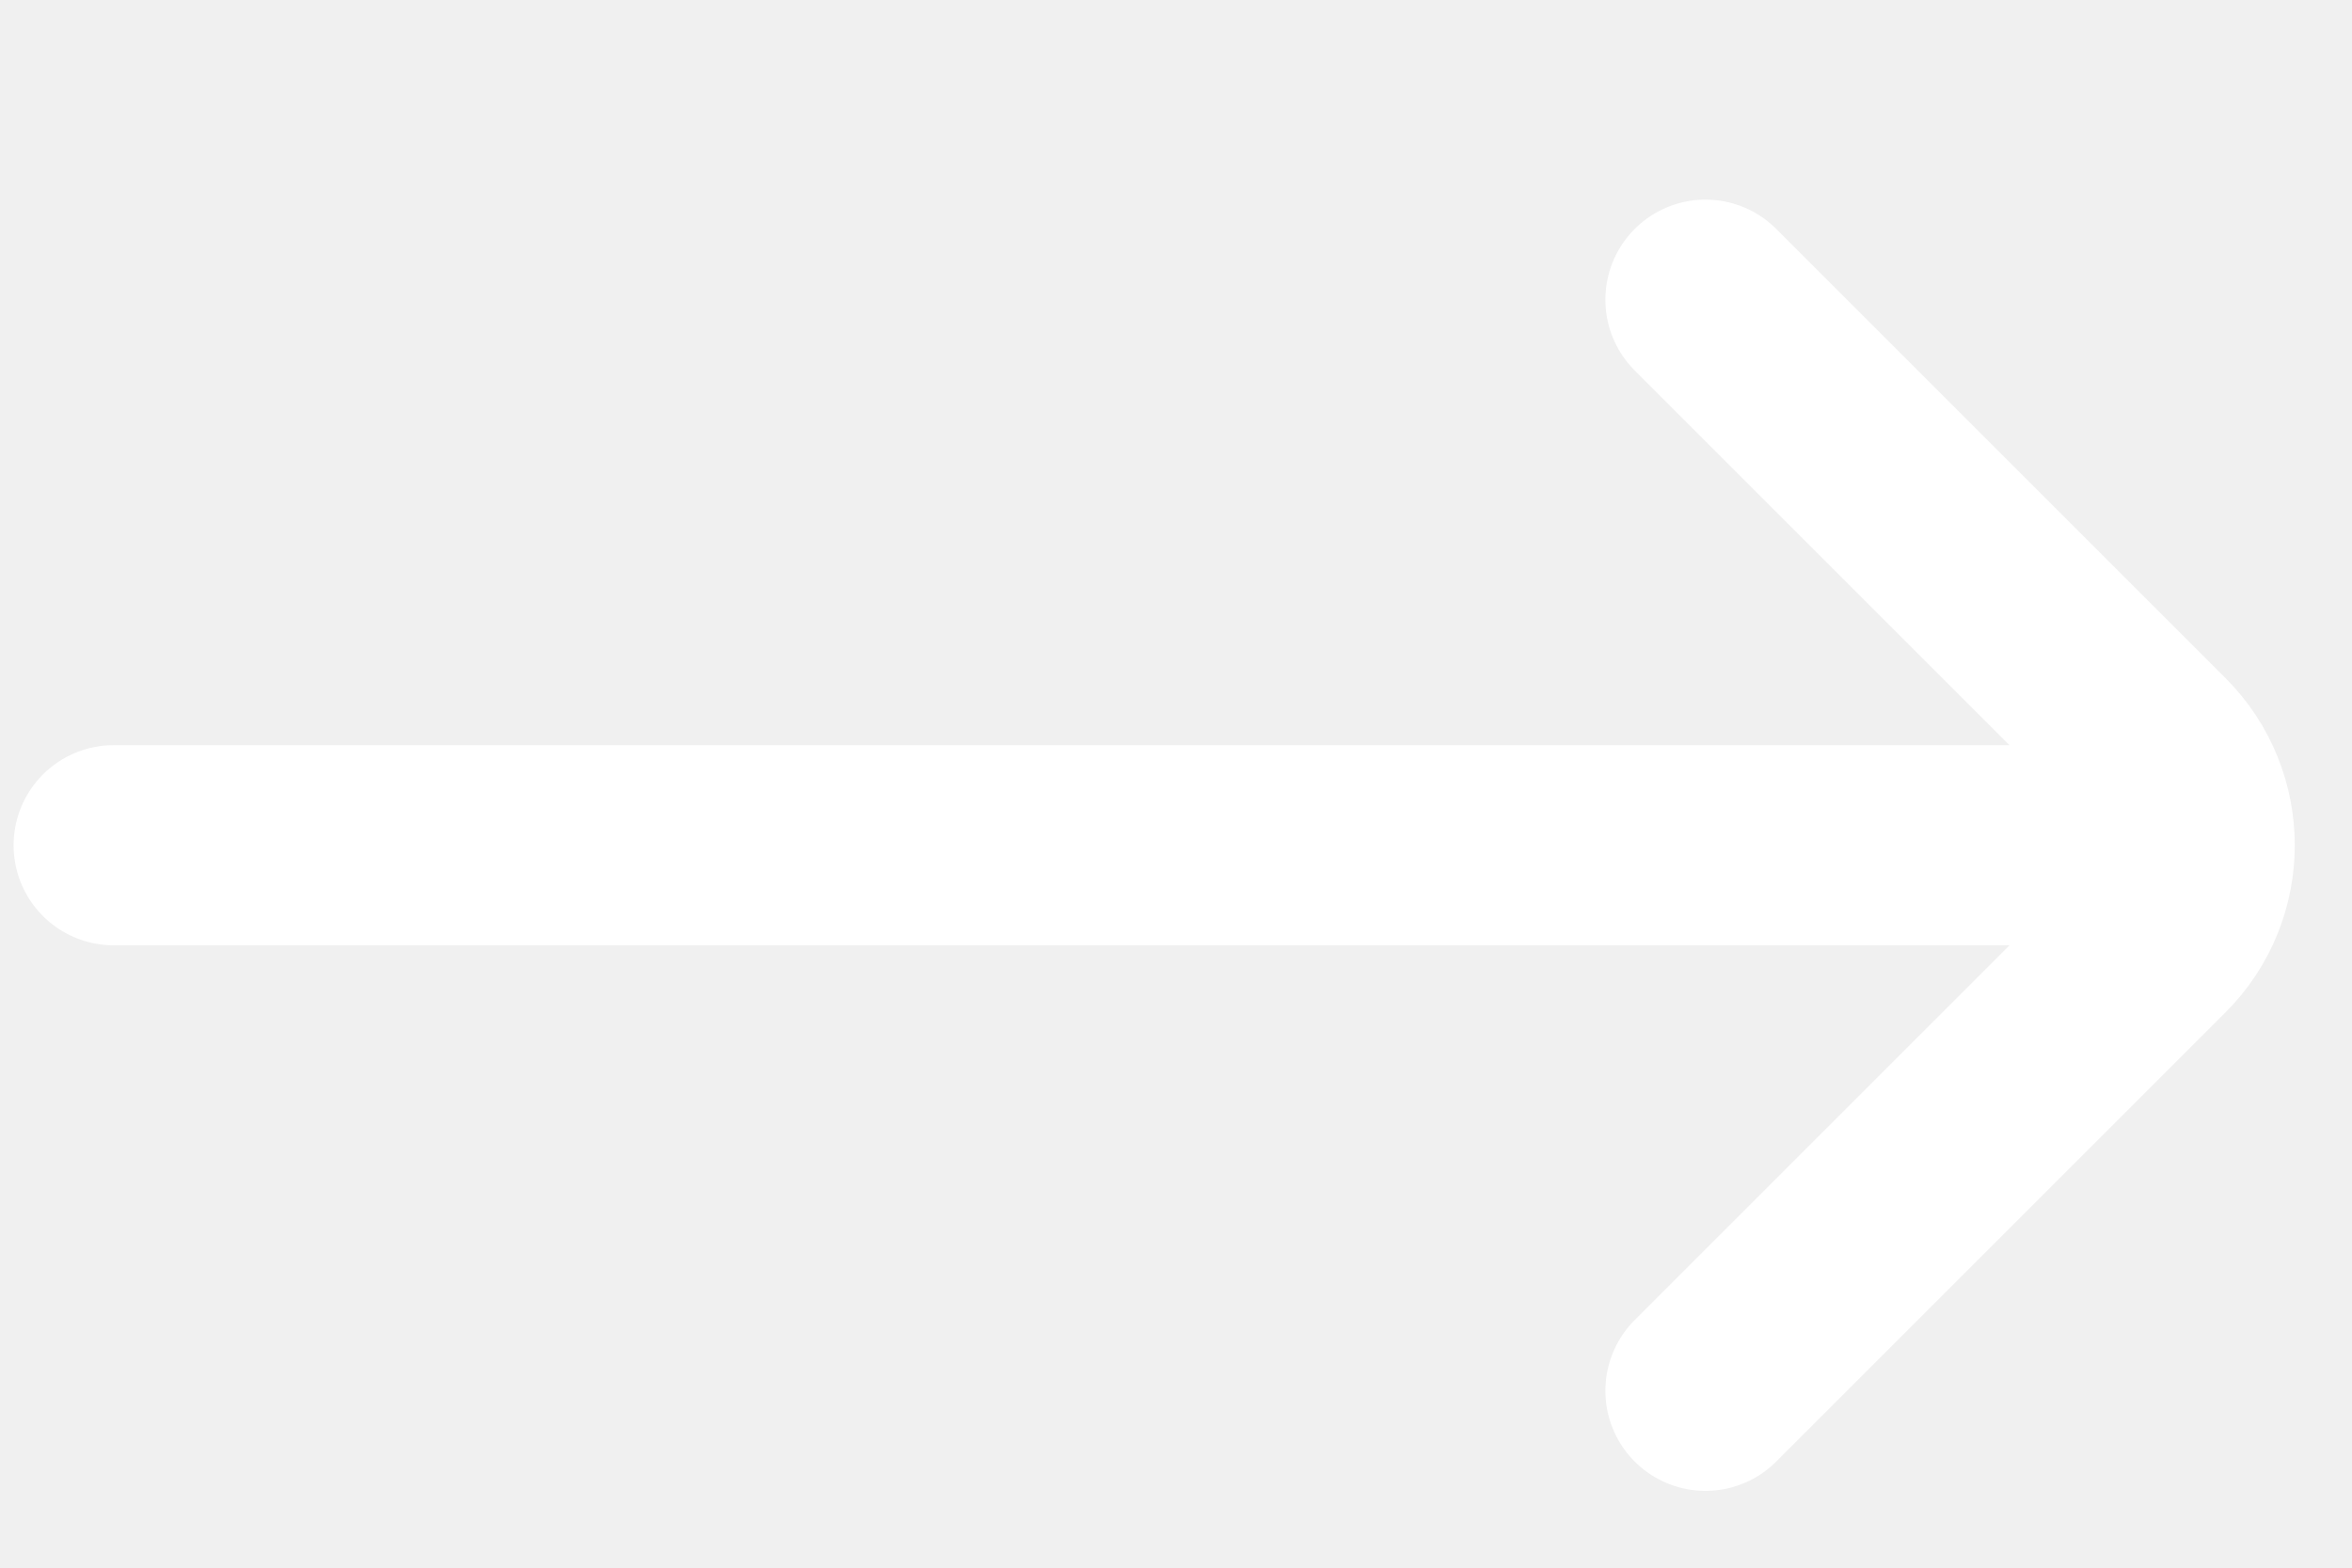
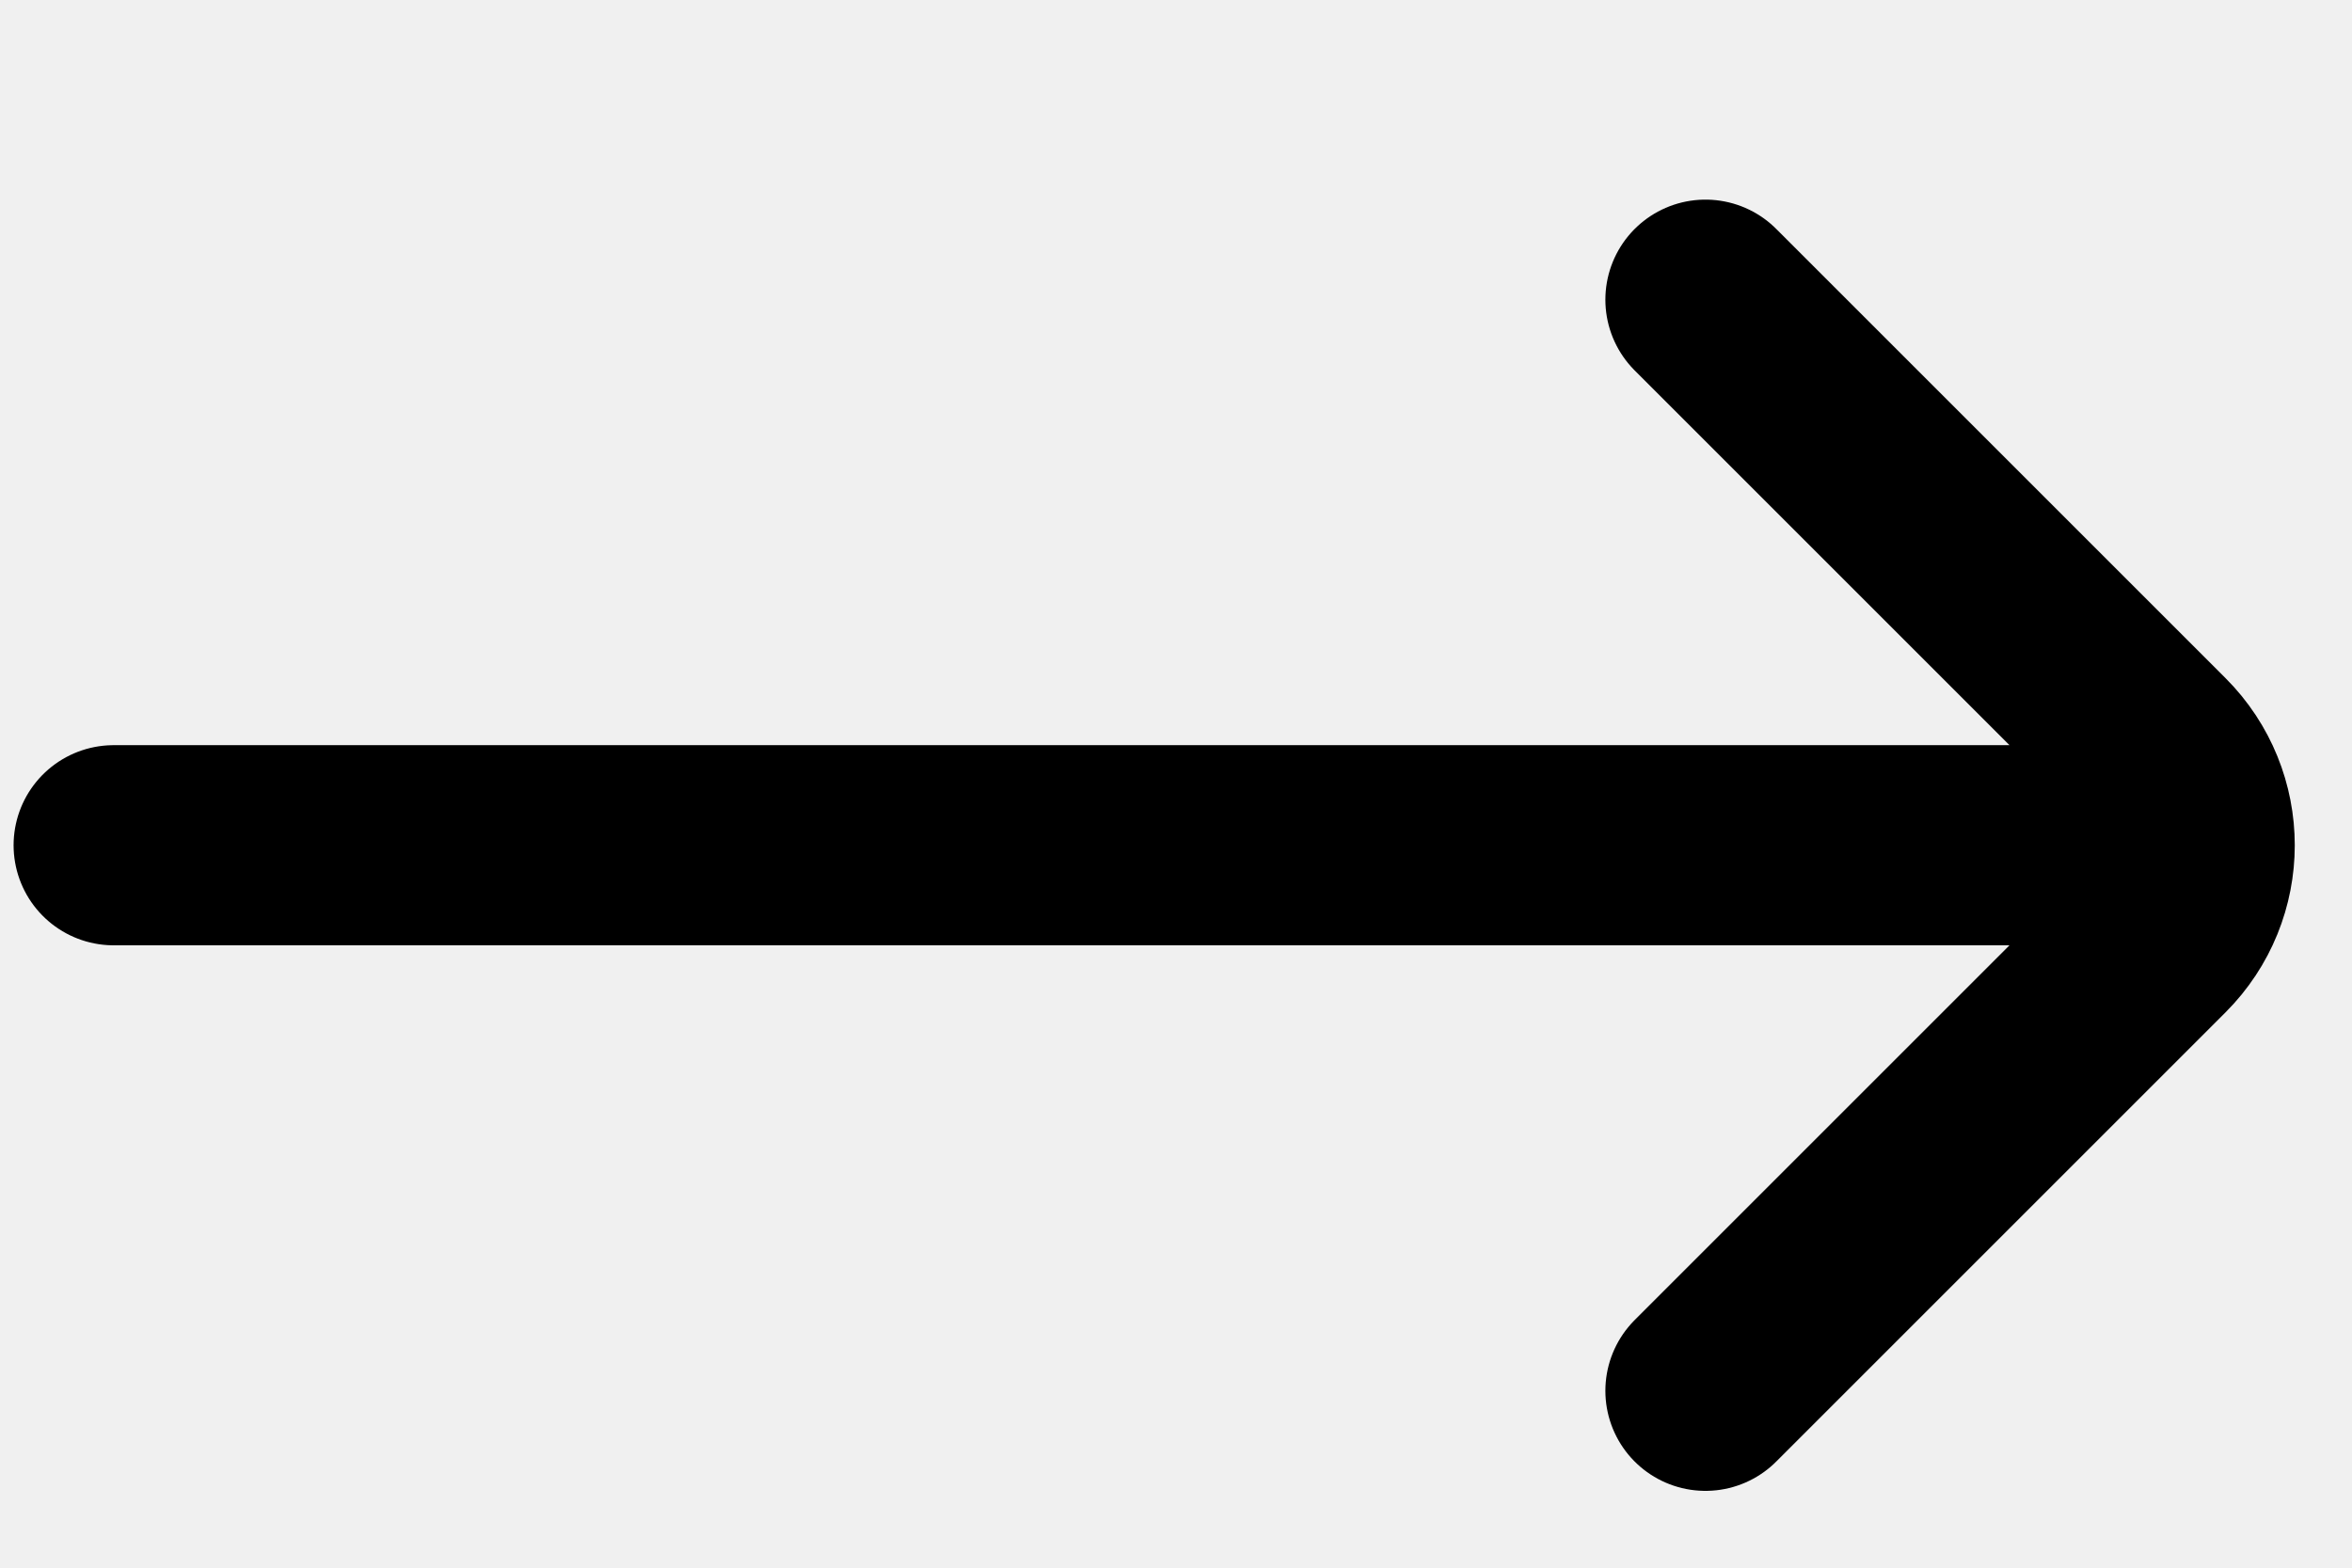
<svg xmlns="http://www.w3.org/2000/svg" width="9" height="6" viewBox="0 0 9 6" fill="none">
-   <path d="M6.526 5.323L8.245 3.604C8.449 3.4 8.449 3.07 8.245 2.866L6.526 1.147M8.092 3.235L0.435 3.235" stroke="white" stroke-width="0.766" stroke-linecap="round" />
+   <path d="M6.526 5.323L8.245 3.604C8.449 3.4 8.449 3.07 8.245 2.866L6.526 1.147M8.092 3.235L0.435 3.235" stroke="black" stroke-width="0.766" stroke-linecap="round" />
</svg>
